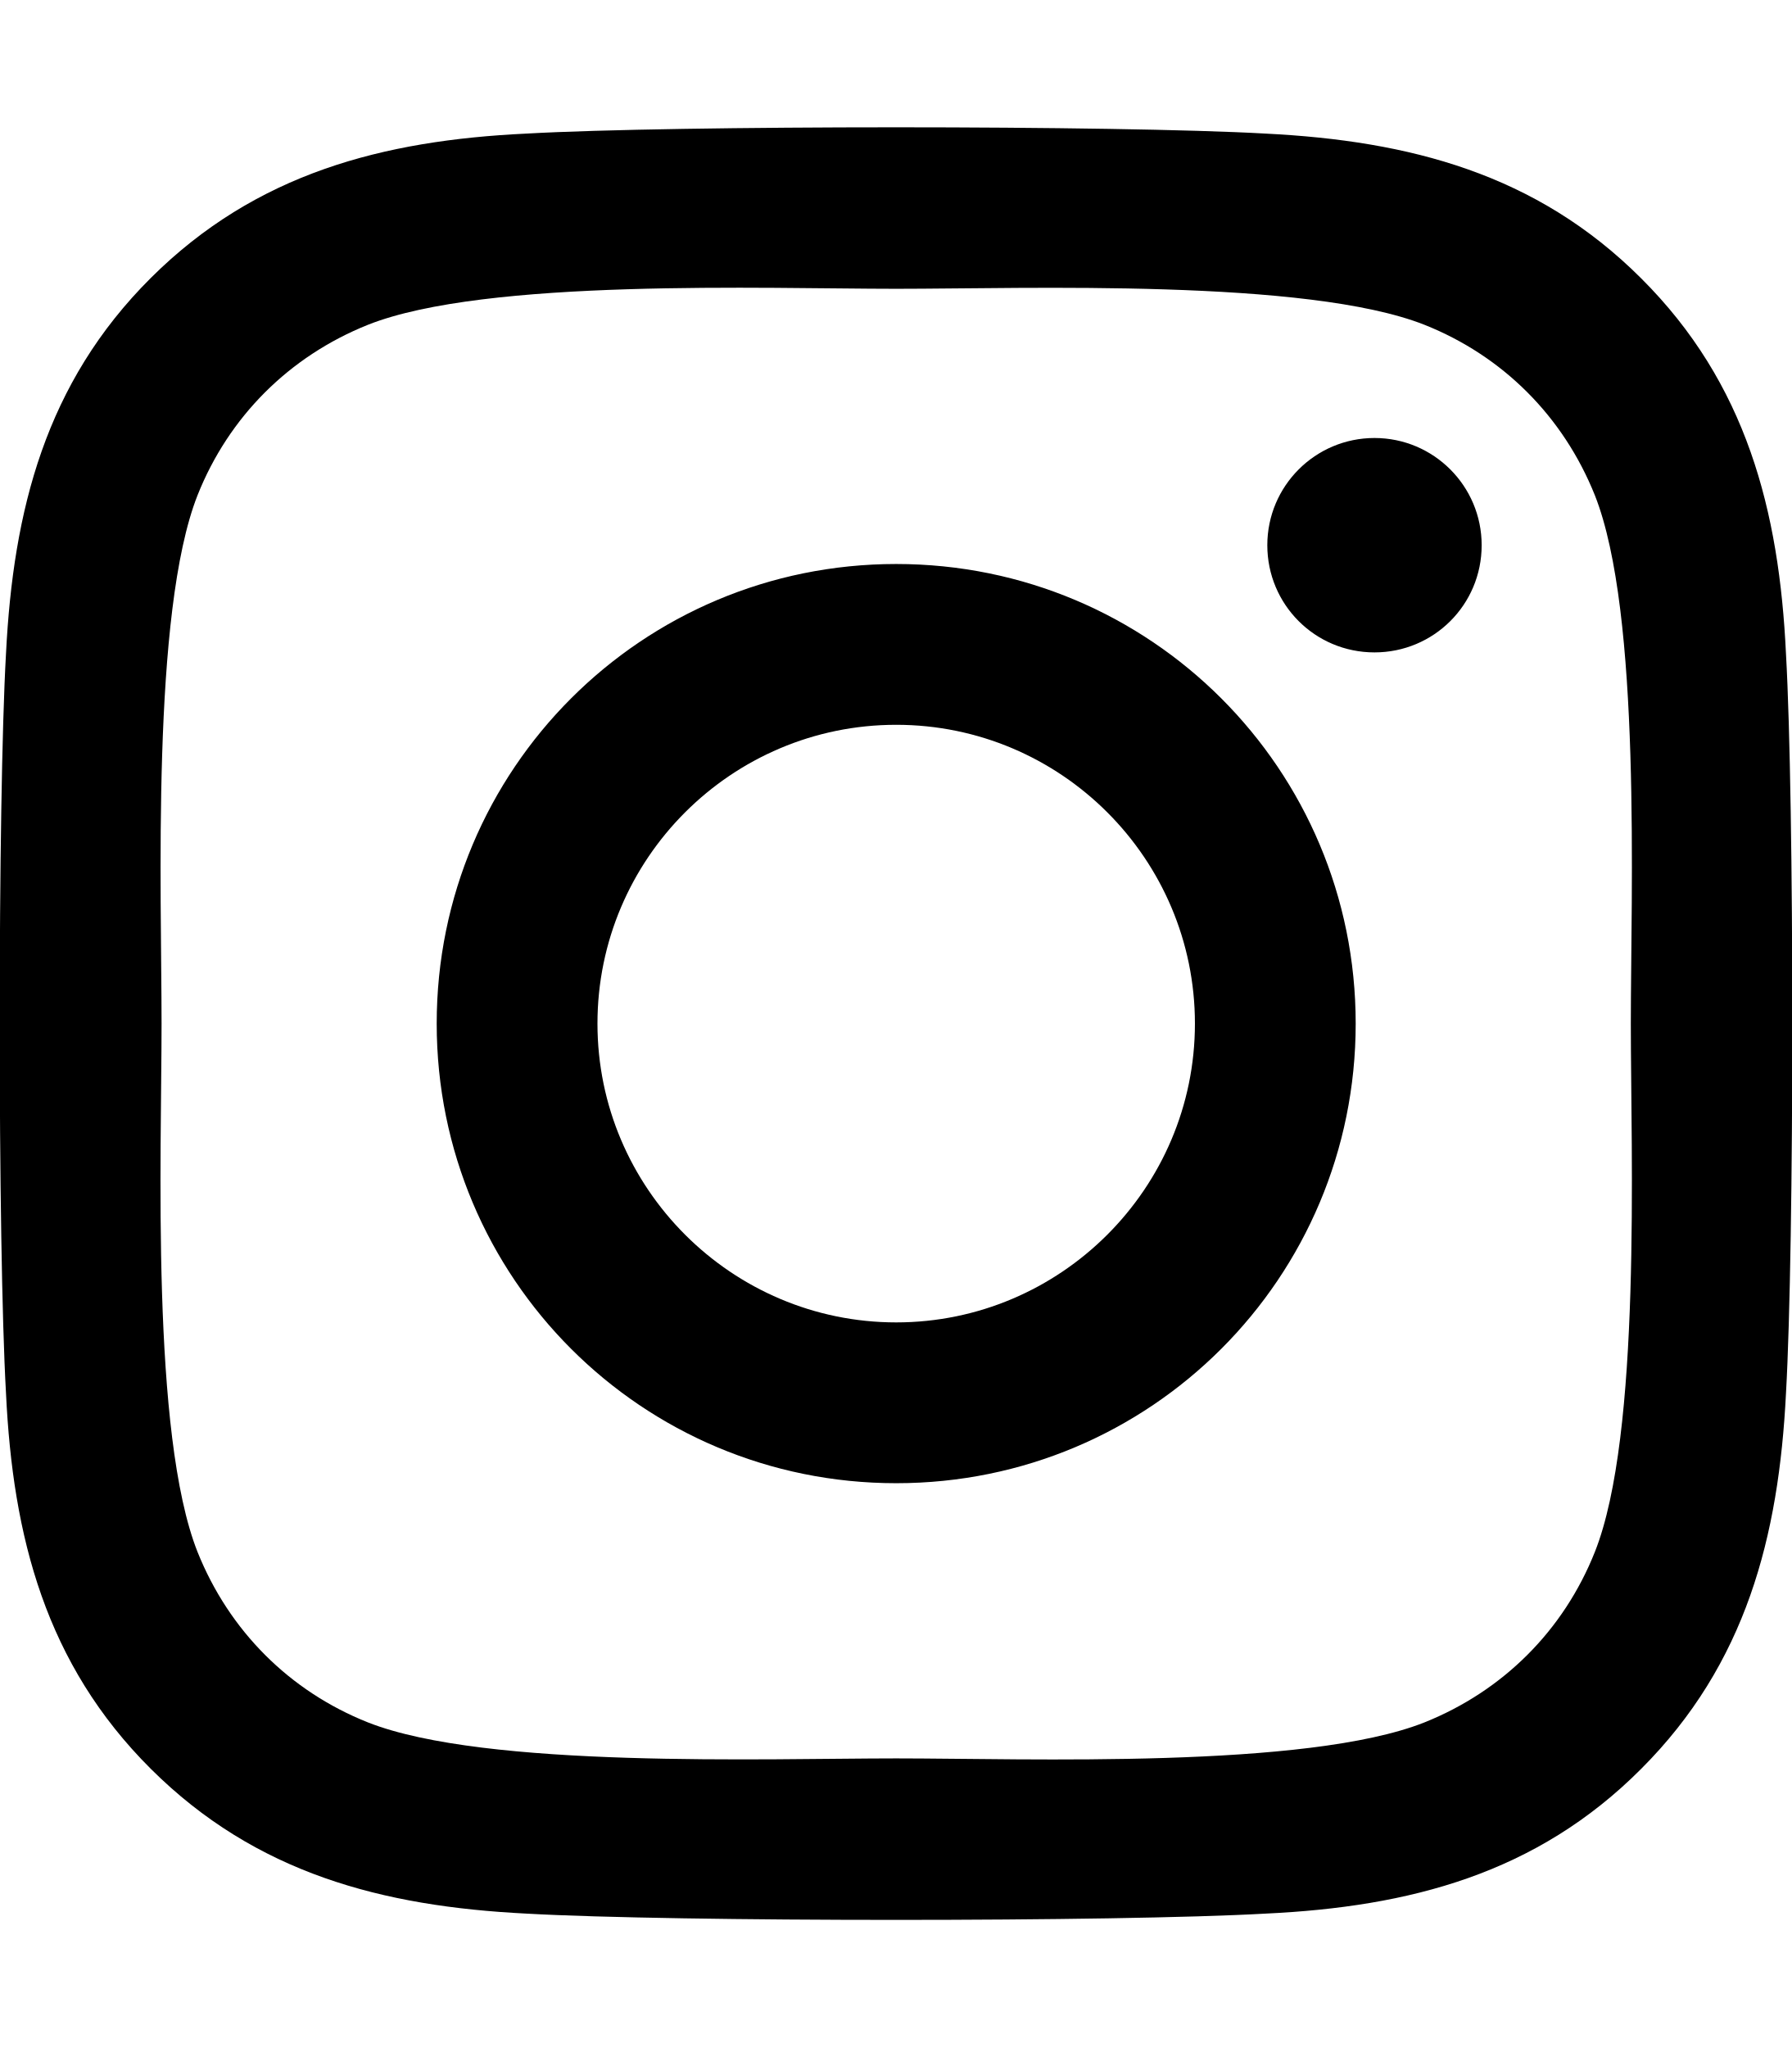
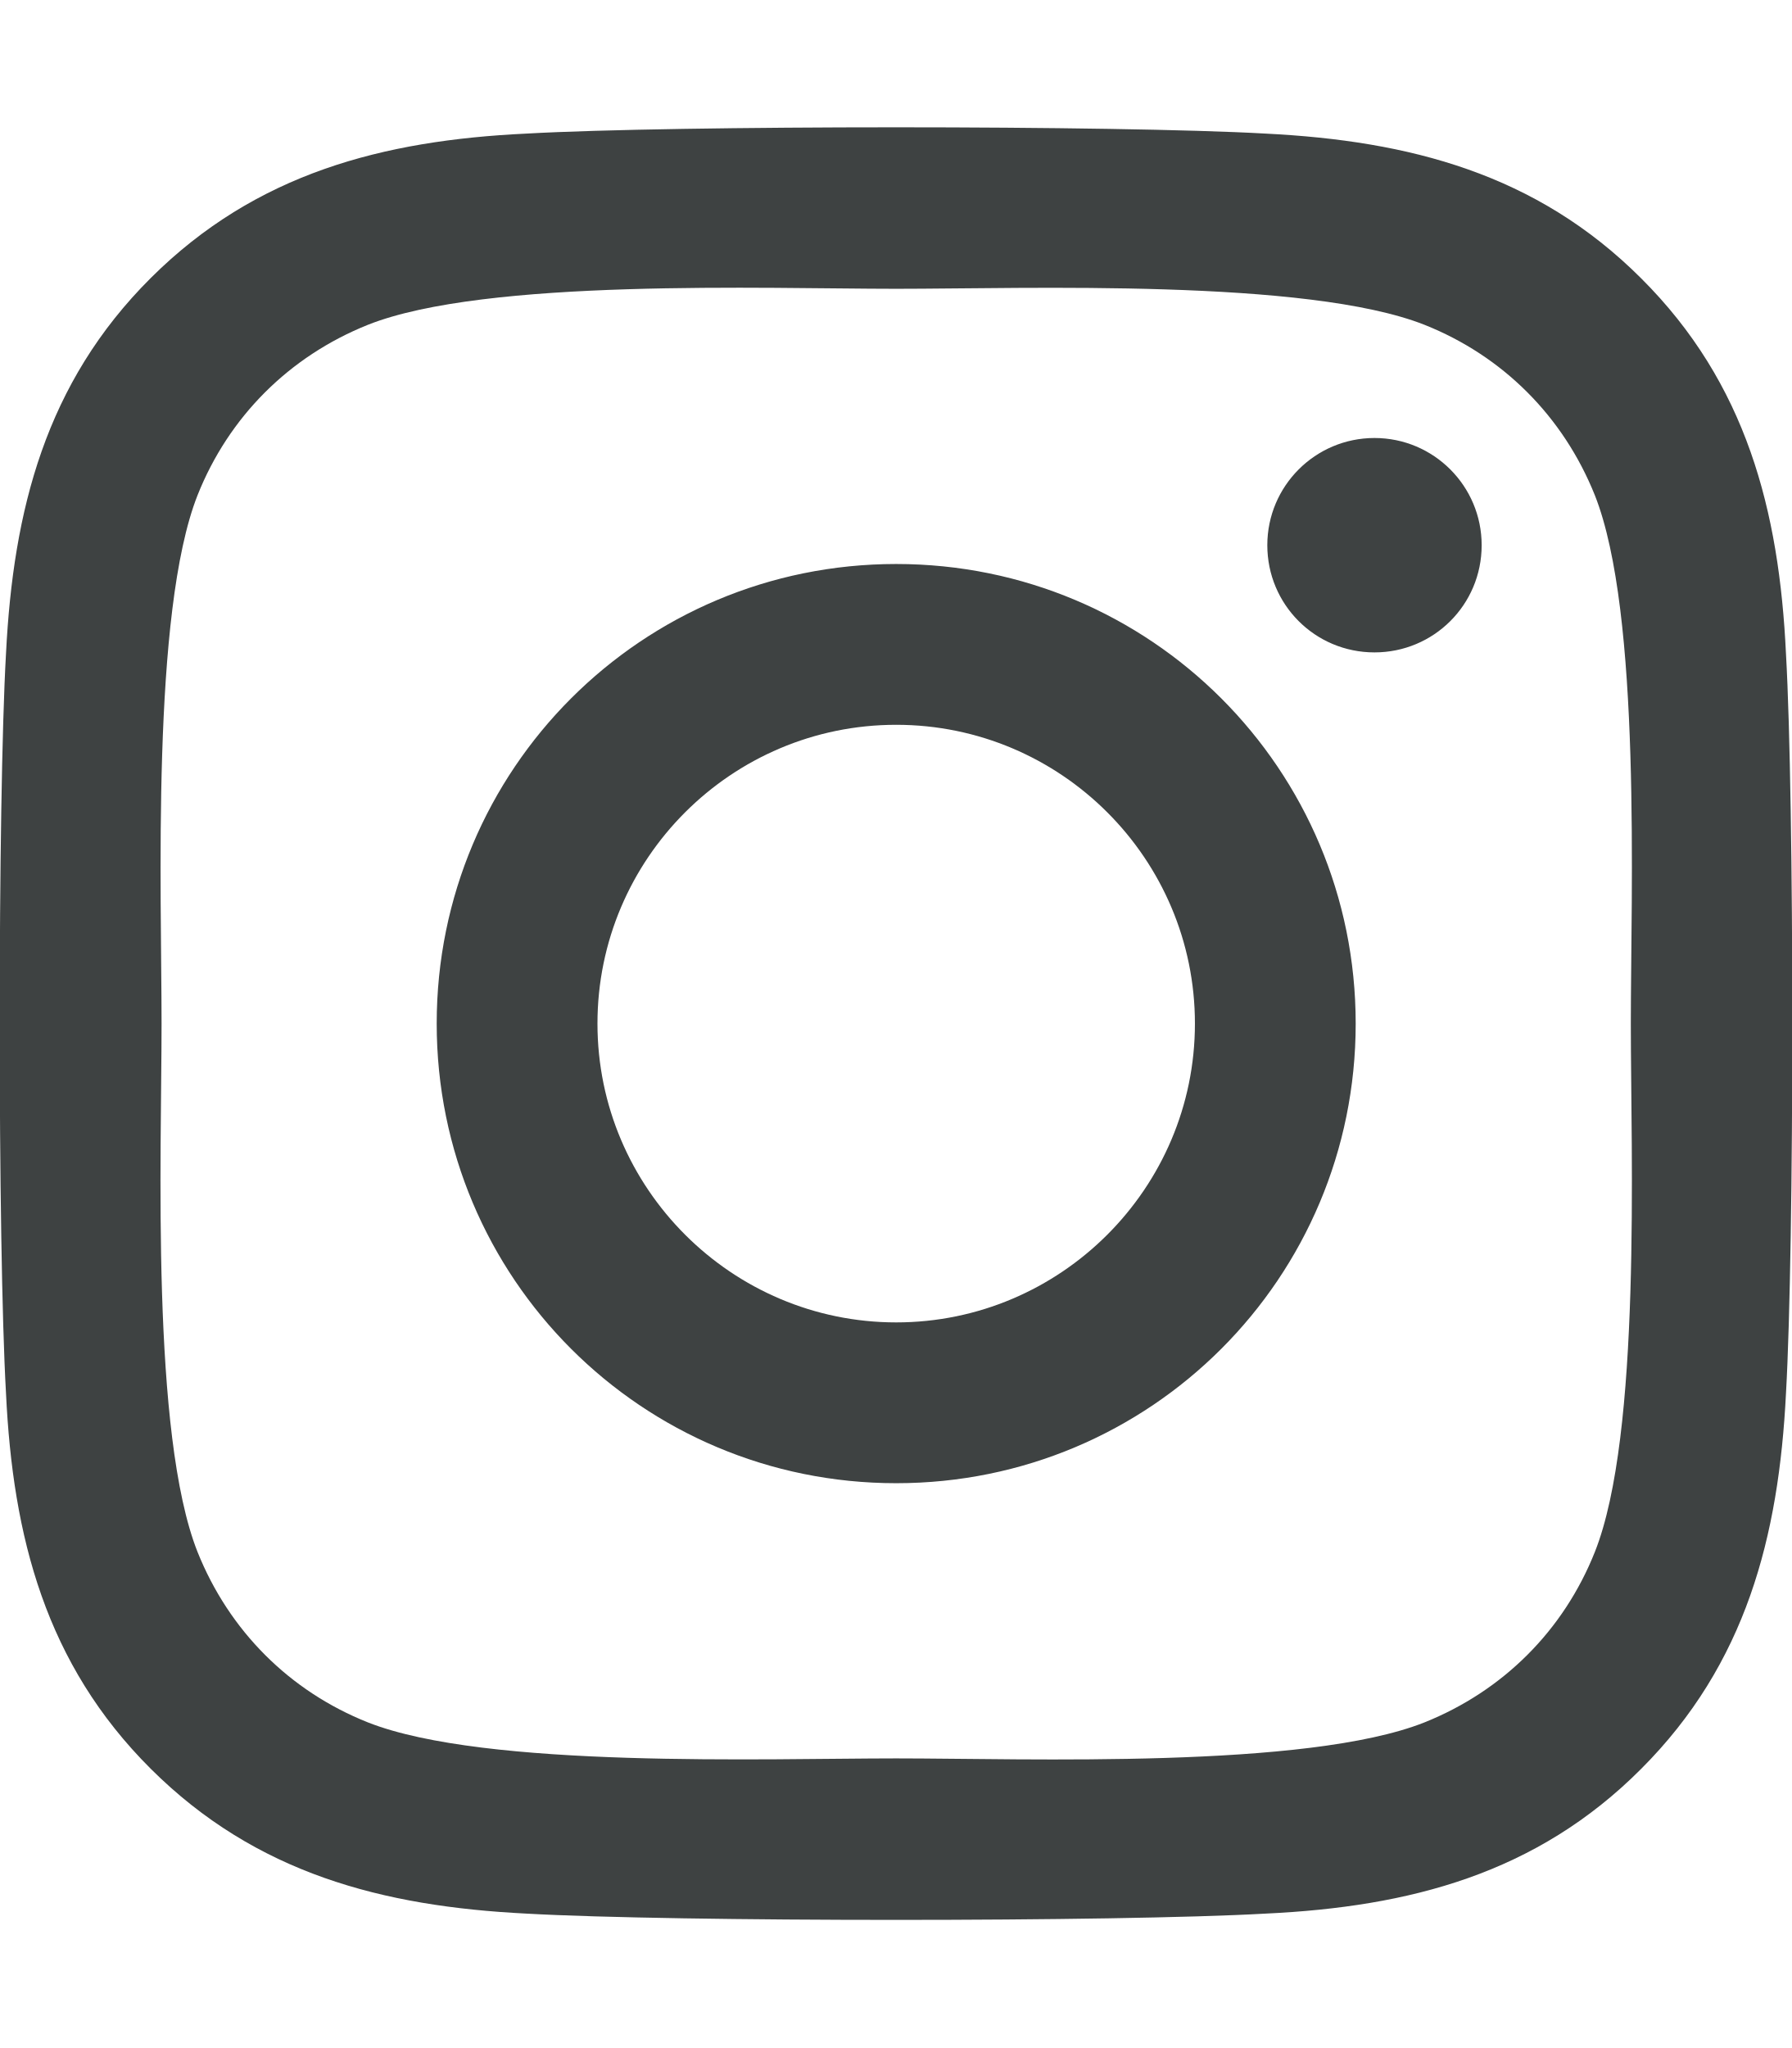
<svg xmlns="http://www.w3.org/2000/svg" version="1.1" id="Layer_1" x="0px" y="0px" viewBox="0 0 448 512" style="enable-background:new 0 0 448 512;" xml:space="preserve">
-   <path d="M224.1,141c-63.6,0-114.9,51.3-114.9,114.9s51.3,114.9,114.9,114.9S339,319.5,339,255.9S287.7,141,224.1,141z M224.1,330.6  c-41.1,0-74.7-33.5-74.7-74.7s33.5-74.7,74.7-74.7s74.7,33.5,74.7,74.7S265.2,330.6,224.1,330.6L224.1,330.6z M370.5,136.3  c0,14.9-12,26.8-26.8,26.8c-14.9,0-26.8-12-26.8-26.8s12-26.8,26.8-26.8S370.5,121.5,370.5,136.3z M446.6,163.5  c-1.7-35.9-9.9-67.7-36.2-93.9c-26.2-26.2-58-34.4-93.9-36.2c-37-2.1-147.9-2.1-184.9,0C95.8,35.1,64,43.3,37.7,69.5  s-34.4,58-36.2,93.9c-2.1,37-2.1,147.9,0,184.9c1.7,35.9,9.9,67.7,36.2,93.9s58,34.4,93.9,36.2c37,2.1,147.9,2.1,184.9,0  c35.9-1.7,67.7-9.9,93.9-36.2c26.2-26.2,34.4-58,36.2-93.9C448.7,311.3,448.7,200.5,446.6,163.5L446.6,163.5z M398.8,388  c-7.8,19.6-22.9,34.7-42.6,42.6c-29.5,11.7-99.5,9-132.1,9s-102.7,2.6-132.1-9c-19.6-7.8-34.7-22.9-42.6-42.6  c-11.7-29.5-9-99.5-9-132.1s-2.6-102.7,9-132.1c7.8-19.6,22.9-34.7,42.6-42.6c29.5-11.7,99.5-9,132.1-9s102.7-2.6,132.1,9  c19.6,7.8,34.7,22.9,42.6,42.6c11.7,29.5,9,99.5,9,132.1S410.5,358.6,398.8,388z" />
+   <style type="text/css">
+ 	.st0{fill:#3E4242;}
+ </style>
+   <path class="st0" d="M224.1,141c-63.6,0-114.9,51.3-114.9,114.9s51.3,114.9,114.9,114.9S339,319.5,339,255.9S287.7,141,224.1,141z   M224.1,330.6c-41.1,0-74.7-33.5-74.7-74.7s33.5-74.7,74.7-74.7s74.7,33.5,74.7,74.7S265.2,330.6,224.1,330.6L224.1,330.6z   M370.5,136.3c0,14.9-12,26.8-26.8,26.8c-14.9,0-26.8-12-26.8-26.8s12-26.8,26.8-26.8S370.5,121.5,370.5,136.3z M446.6,163.5  c-1.7-35.9-9.9-67.7-36.2-93.9c-26.2-26.2-58-34.4-93.9-36.2c-37-2.1-147.9-2.1-184.9,0C95.8,35.1,64,43.3,37.7,69.5  s-34.4,58-36.2,93.9c-2.1,37-2.1,147.9,0,184.9c1.7,35.9,9.9,67.7,36.2,93.9s58,34.4,93.9,36.2c37,2.1,147.9,2.1,184.9,0  c35.9-1.7,67.7-9.9,93.9-36.2c26.2-26.2,34.4-58,36.2-93.9C448.7,311.3,448.7,200.5,446.6,163.5L446.6,163.5z M398.8,388  c-7.8,19.6-22.9,34.7-42.6,42.6c-29.5,11.7-99.5,9-132.1,9s-102.7,2.6-132.1-9c-19.6-7.8-34.7-22.9-42.6-42.6  c-11.7-29.5-9-99.5-9-132.1s-2.6-102.7,9-132.1c7.8-19.6,22.9-34.7,42.6-42.6c29.5-11.7,99.5-9,132.1-9s102.7-2.6,132.1,9  c19.6,7.8,34.7,22.9,42.6,42.6c11.7,29.5,9,99.5,9,132.1S410.5,358.6,398.8,388z" />
</svg>
